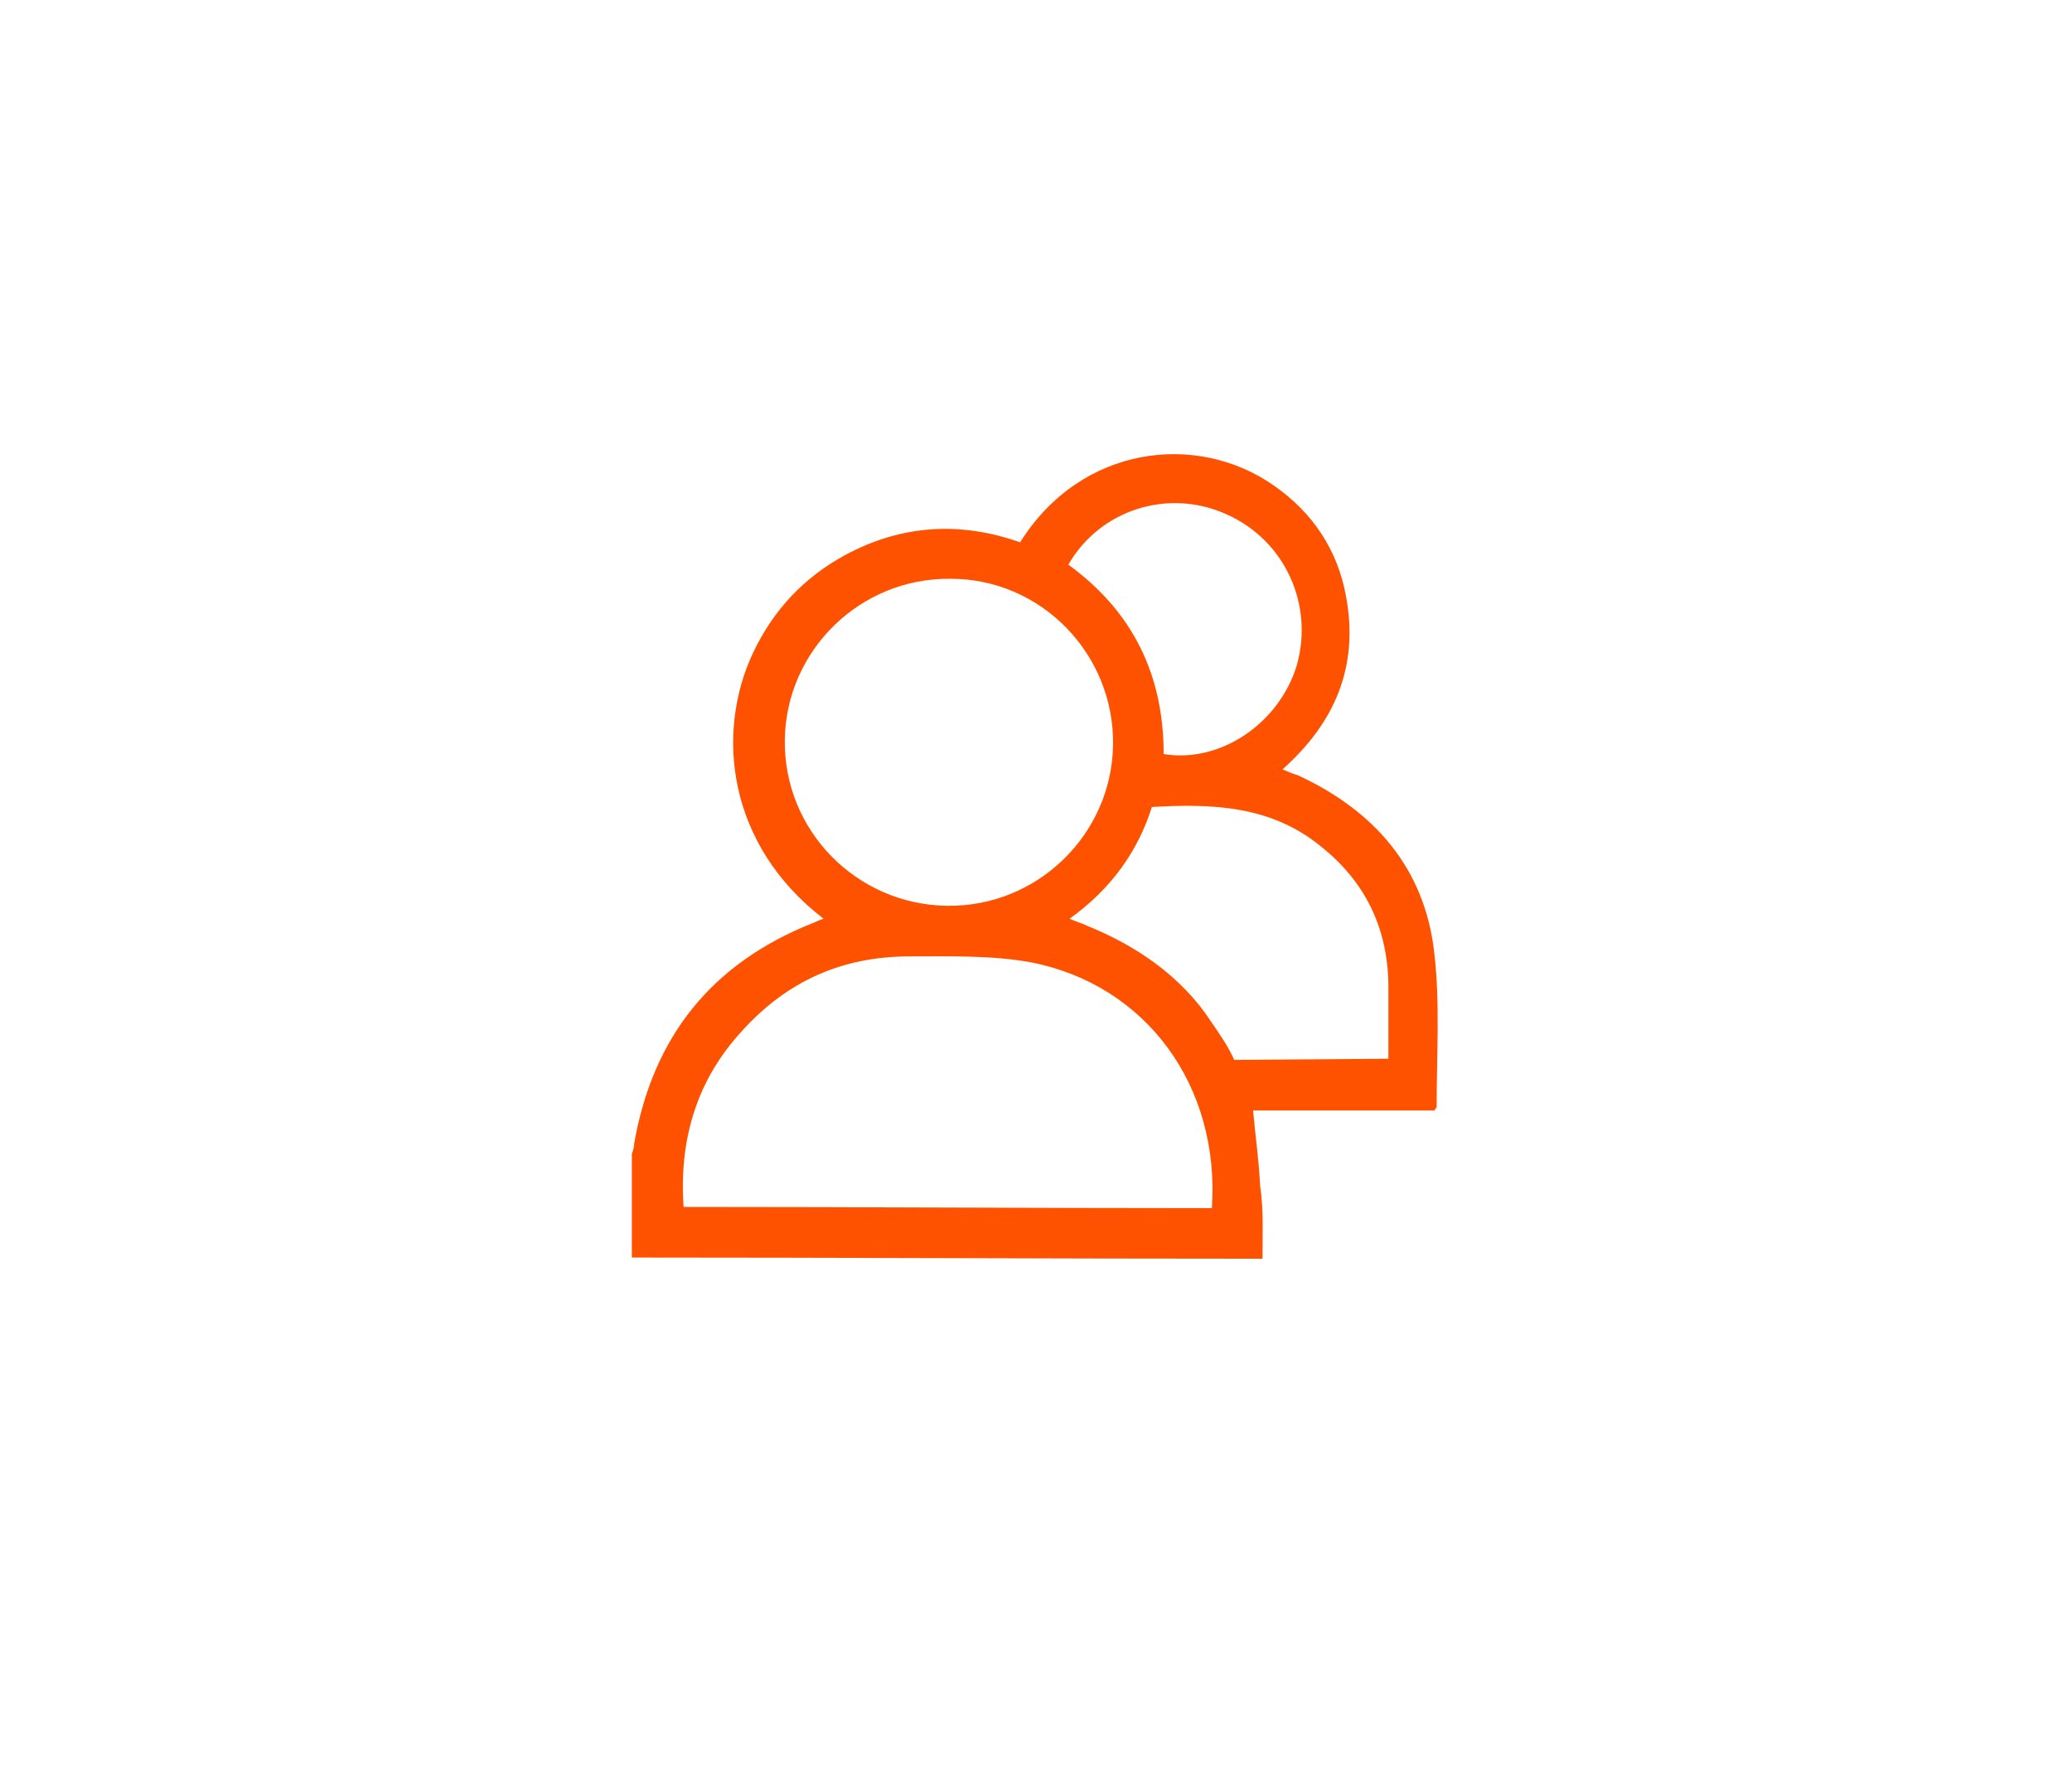
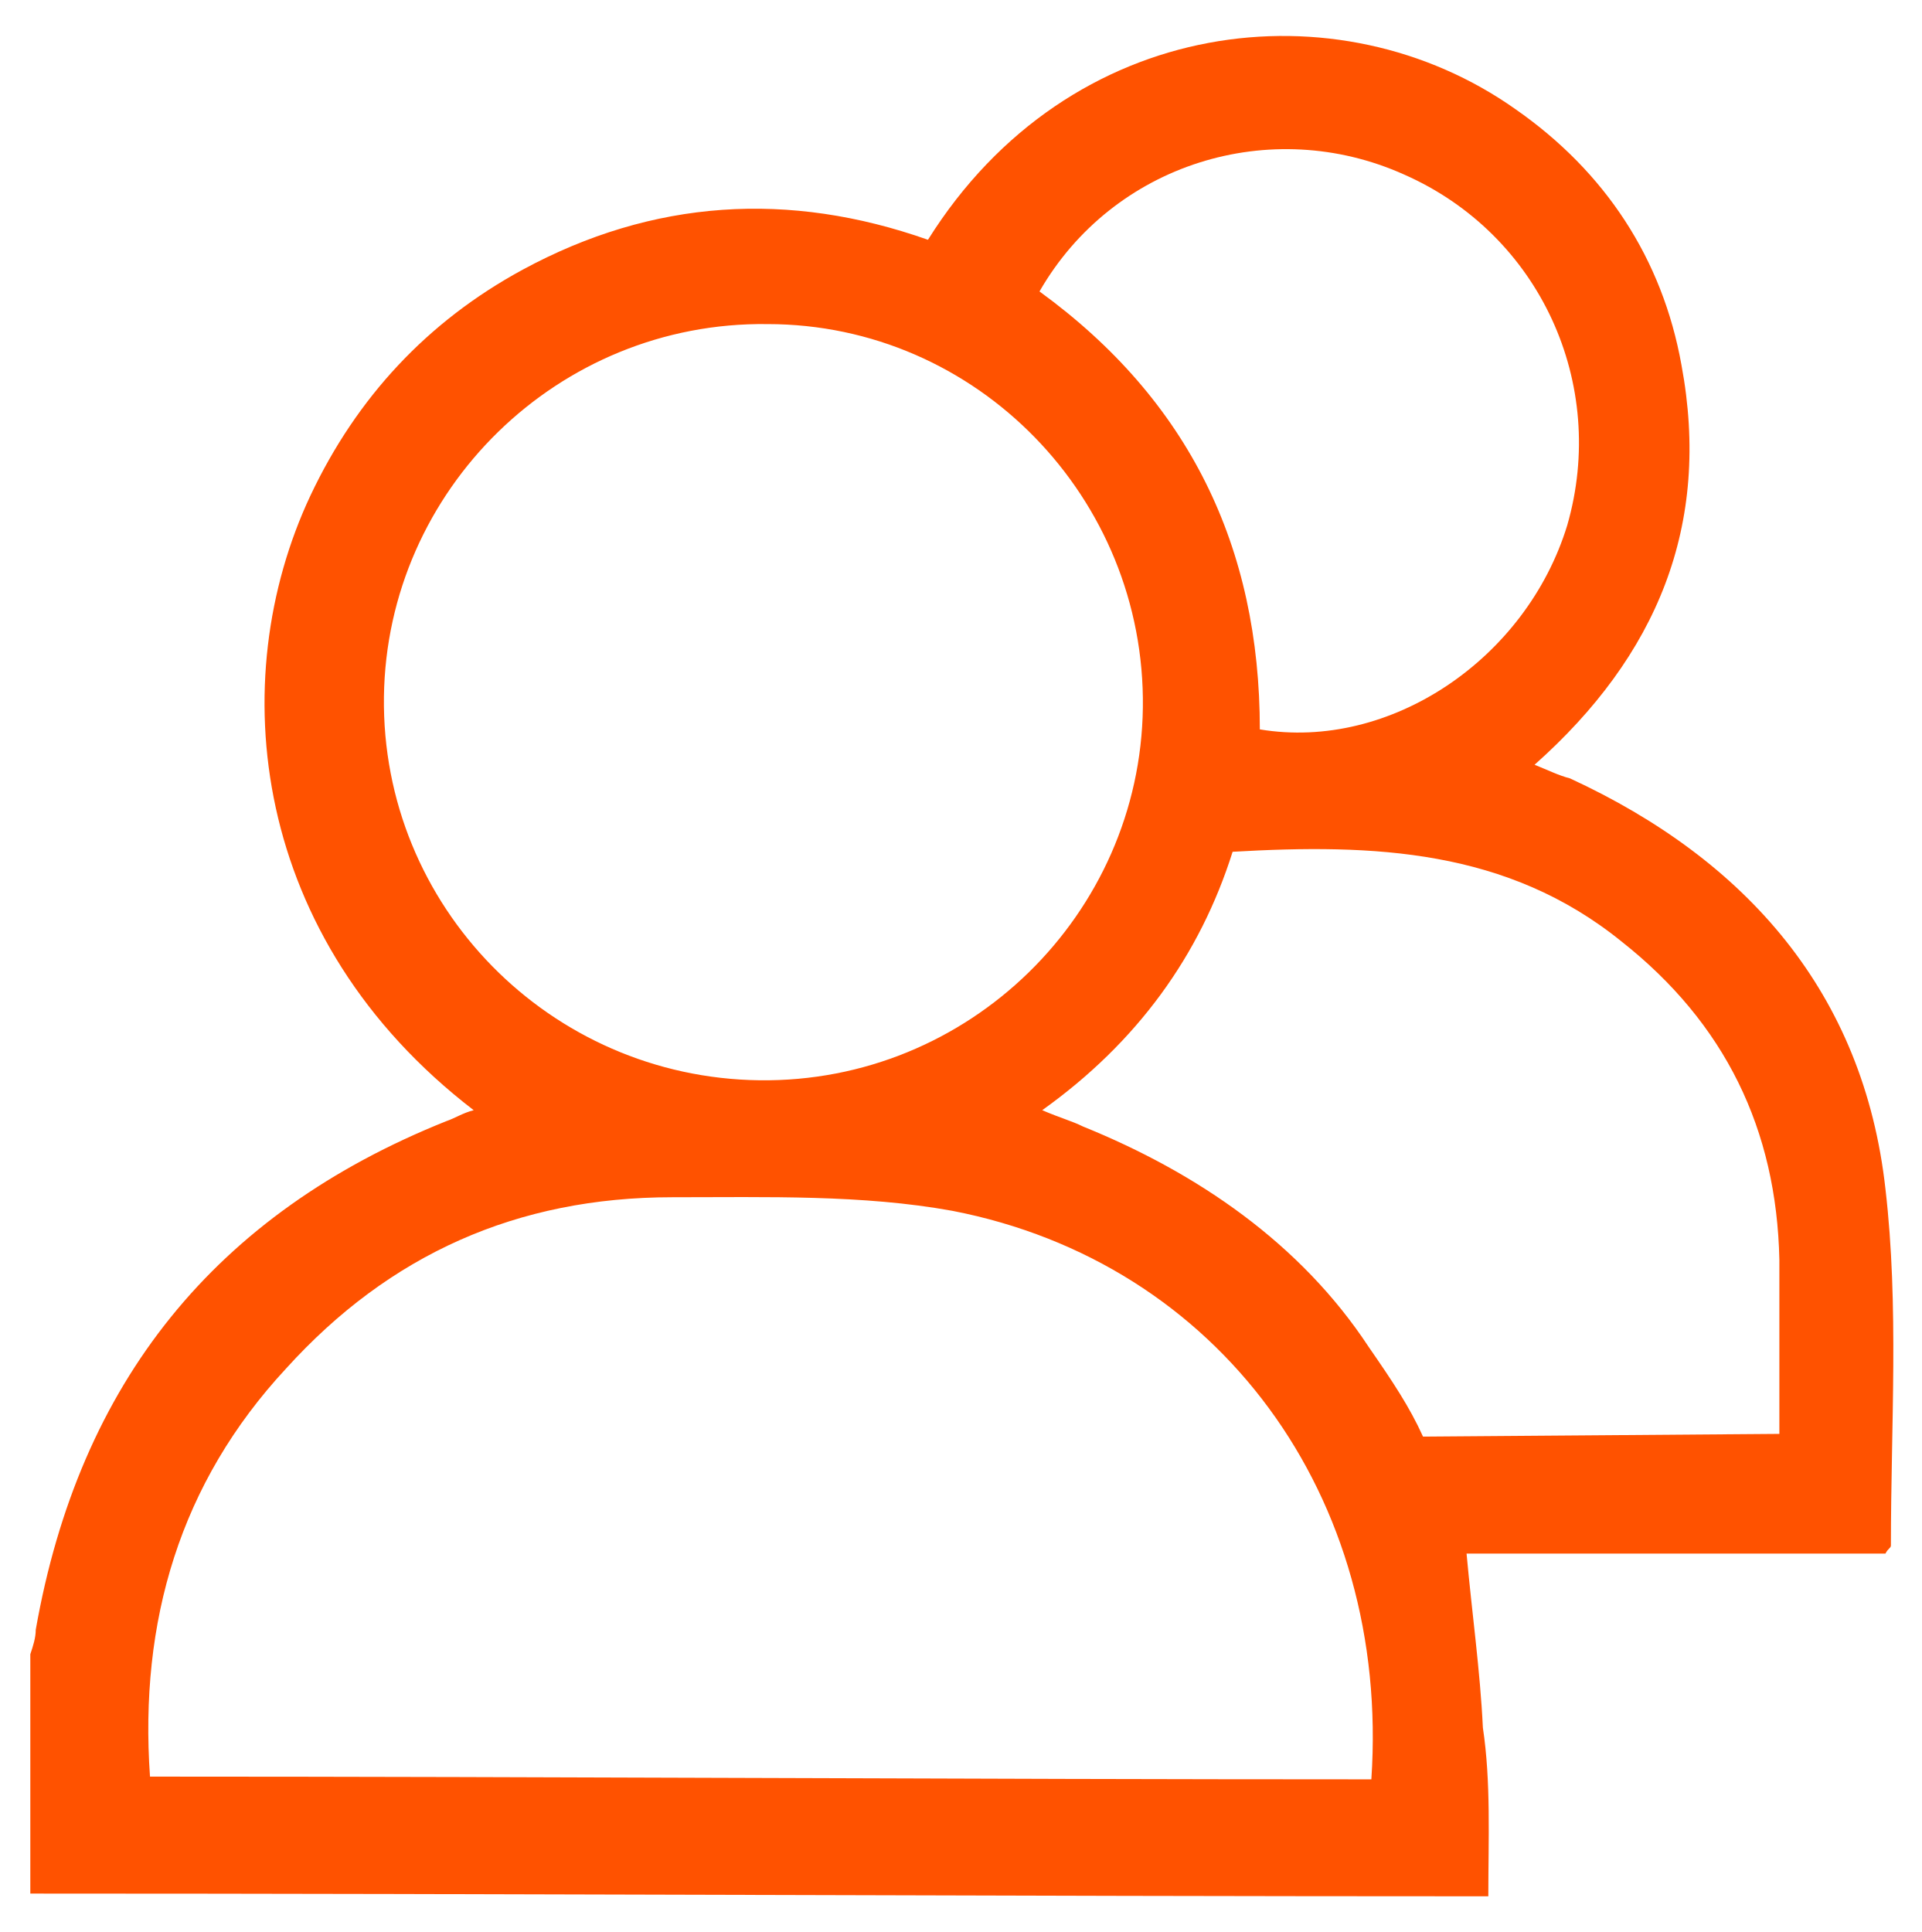
- <svg xmlns="http://www.w3.org/2000/svg" version="1.1" id="_x2014_ÎÓÈ_x5F_1" x="0px" y="0px" viewBox="0 0 176.1 150" style="enable-background:new 0 0 176.1 150;" xml:space="preserve">
-   <style type="text/css">
- 	.st0{fill:#FF5200;}
- </style>
+ <svg xmlns="http://www.w3.org/2000/svg" version="1.1" id="_x2014_ÎÓÈ_x5F_1" x="0px" y="0px" width="240.667px" height="242px" viewBox="179.167 271.5 240.667 242" enable-background="new 179.167 271.5 240.667 242" xml:space="preserve">
  <g id="_x39_UZCRN_1_">
    <g>
-       <path class="st0" d="M107.3,107c-17.9,0-35.7-0.1-53.6-0.1c0-3,0-5.9,0-8.8c0.1-0.3,0.2-0.6,0.2-0.9c1.6-9.1,6.6-15.3,15.1-18.7    c0.3-0.1,0.6-0.3,1-0.4c-8.2-6.3-9.2-15.8-6-22.6c1.7-3.6,4.3-6.4,7.8-8.3c4.8-2.6,9.8-2.9,14.9-1.1c5.2-8.3,15.1-9.4,21.6-4.8    c3.3,2.3,5.4,5.5,6.1,9.4c1.1,5.9-0.9,10.7-5.4,14.7c0.5,0.2,0.9,0.4,1.3,0.5c6.5,3,10.8,7.9,11.6,15.1c0.5,4.3,0.2,8.7,0.2,13.1    c0,0.1-0.1,0.1-0.2,0.3c-5.1,0-10.3,0-15.4,0c0.2,2.2,0.5,4.3,0.6,6.4C107.4,102.8,107.3,104.9,107.3,107z M103,102.7    c0.7-10.4-5.6-19-15.4-20.9c-3.3-0.6-6.8-0.5-10.3-0.5c-5.7,0-10.4,2.1-14.2,6.3c-3.9,4.2-5.4,9.3-5,15    C73.1,102.6,88,102.7,103,102.7z M80.5,77c7.7,0.1,14-6.1,14.1-13.7c0.1-7.7-6.1-14.1-13.8-14.1c-7.7-0.1-14,6.1-14.1,13.7    C66.6,70.6,72.8,76.9,80.5,77z M90.9,78.1c0.7,0.3,1.1,0.4,1.5,0.6c4.2,1.7,8,4.3,10.5,8.1c0.9,1.3,1.5,2.2,2,3.3l13.1-0.1    c0-2.2,0-4.3,0-6.4c-0.1-4.8-2-8.7-5.8-11.7c-4.2-3.4-9.1-3.6-14.3-3.3C96.7,72.4,94.4,75.6,90.9,78.1z M90.8,48    c5.5,4,8.1,9.4,8.1,16.1c4.8,0.8,9.8-2.6,11.3-7.5c1.5-5.2-1-10.7-6-12.9C99.3,41.5,93.5,43.3,90.8,48z" />
+       <path fill="#FF5200" d="M365.588,509.029c-60.988,0-121.636-0.341-182.624-0.341c0-10.222,0-20.103,0-29.983    c0.34-1.021,0.681-2.044,0.681-3.066c5.452-31.005,22.487-52.129,51.448-63.714c1.022-0.341,2.044-1.021,3.407-1.362    c-27.939-21.465-31.346-53.833-20.443-77.002c5.792-12.266,14.65-21.806,26.576-28.279c16.354-8.859,33.39-9.881,50.767-3.748    c17.717-28.279,51.448-32.027,73.595-16.354c11.243,7.836,18.398,18.739,20.783,32.027c3.748,20.103-3.066,36.457-18.398,50.085    c1.703,0.681,3.066,1.363,4.43,1.704c22.146,10.221,36.797,26.917,39.522,51.448c1.704,14.65,0.682,29.642,0.682,44.633    c0,0.341-0.341,0.341-0.682,1.022c-17.376,0-35.094,0-52.47,0c0.681,7.496,1.703,14.651,2.044,21.806    C365.929,494.719,365.588,501.874,365.588,509.029z M350.937,494.378c2.386-35.435-19.08-64.735-52.47-71.209    c-11.244-2.045-23.169-1.704-35.094-1.704c-19.421,0-35.435,7.155-48.382,21.465c-13.288,14.311-18.398,31.688-17.036,51.107    C249.063,494.037,299.83,494.378,350.937,494.378z M274.276,406.814c26.236,0.341,47.701-20.784,48.041-46.678    c0.341-26.235-20.783-48.041-47.019-48.041c-26.235-0.34-47.7,20.784-48.041,46.678    C226.917,385.008,248.041,406.474,274.276,406.814z M309.71,410.562c2.386,1.021,3.748,1.362,5.111,2.044    c14.31,5.792,27.257,14.65,35.775,27.598c3.066,4.43,5.11,7.496,6.813,11.244l44.634-0.341c0-7.496,0-14.65,0-21.806    c-0.341-16.354-6.814-29.643-19.761-39.864c-14.311-11.584-31.006-12.266-48.723-11.244    C329.472,391.142,321.636,402.044,309.71,410.562z M309.37,308.007c18.739,13.628,27.598,32.027,27.598,54.855    c16.354,2.726,33.39-8.858,38.501-25.553c5.11-17.717-3.407-36.457-20.443-43.953C338.33,285.86,318.569,291.993,309.37,308.007z" />
    </g>
  </g>
</svg>
